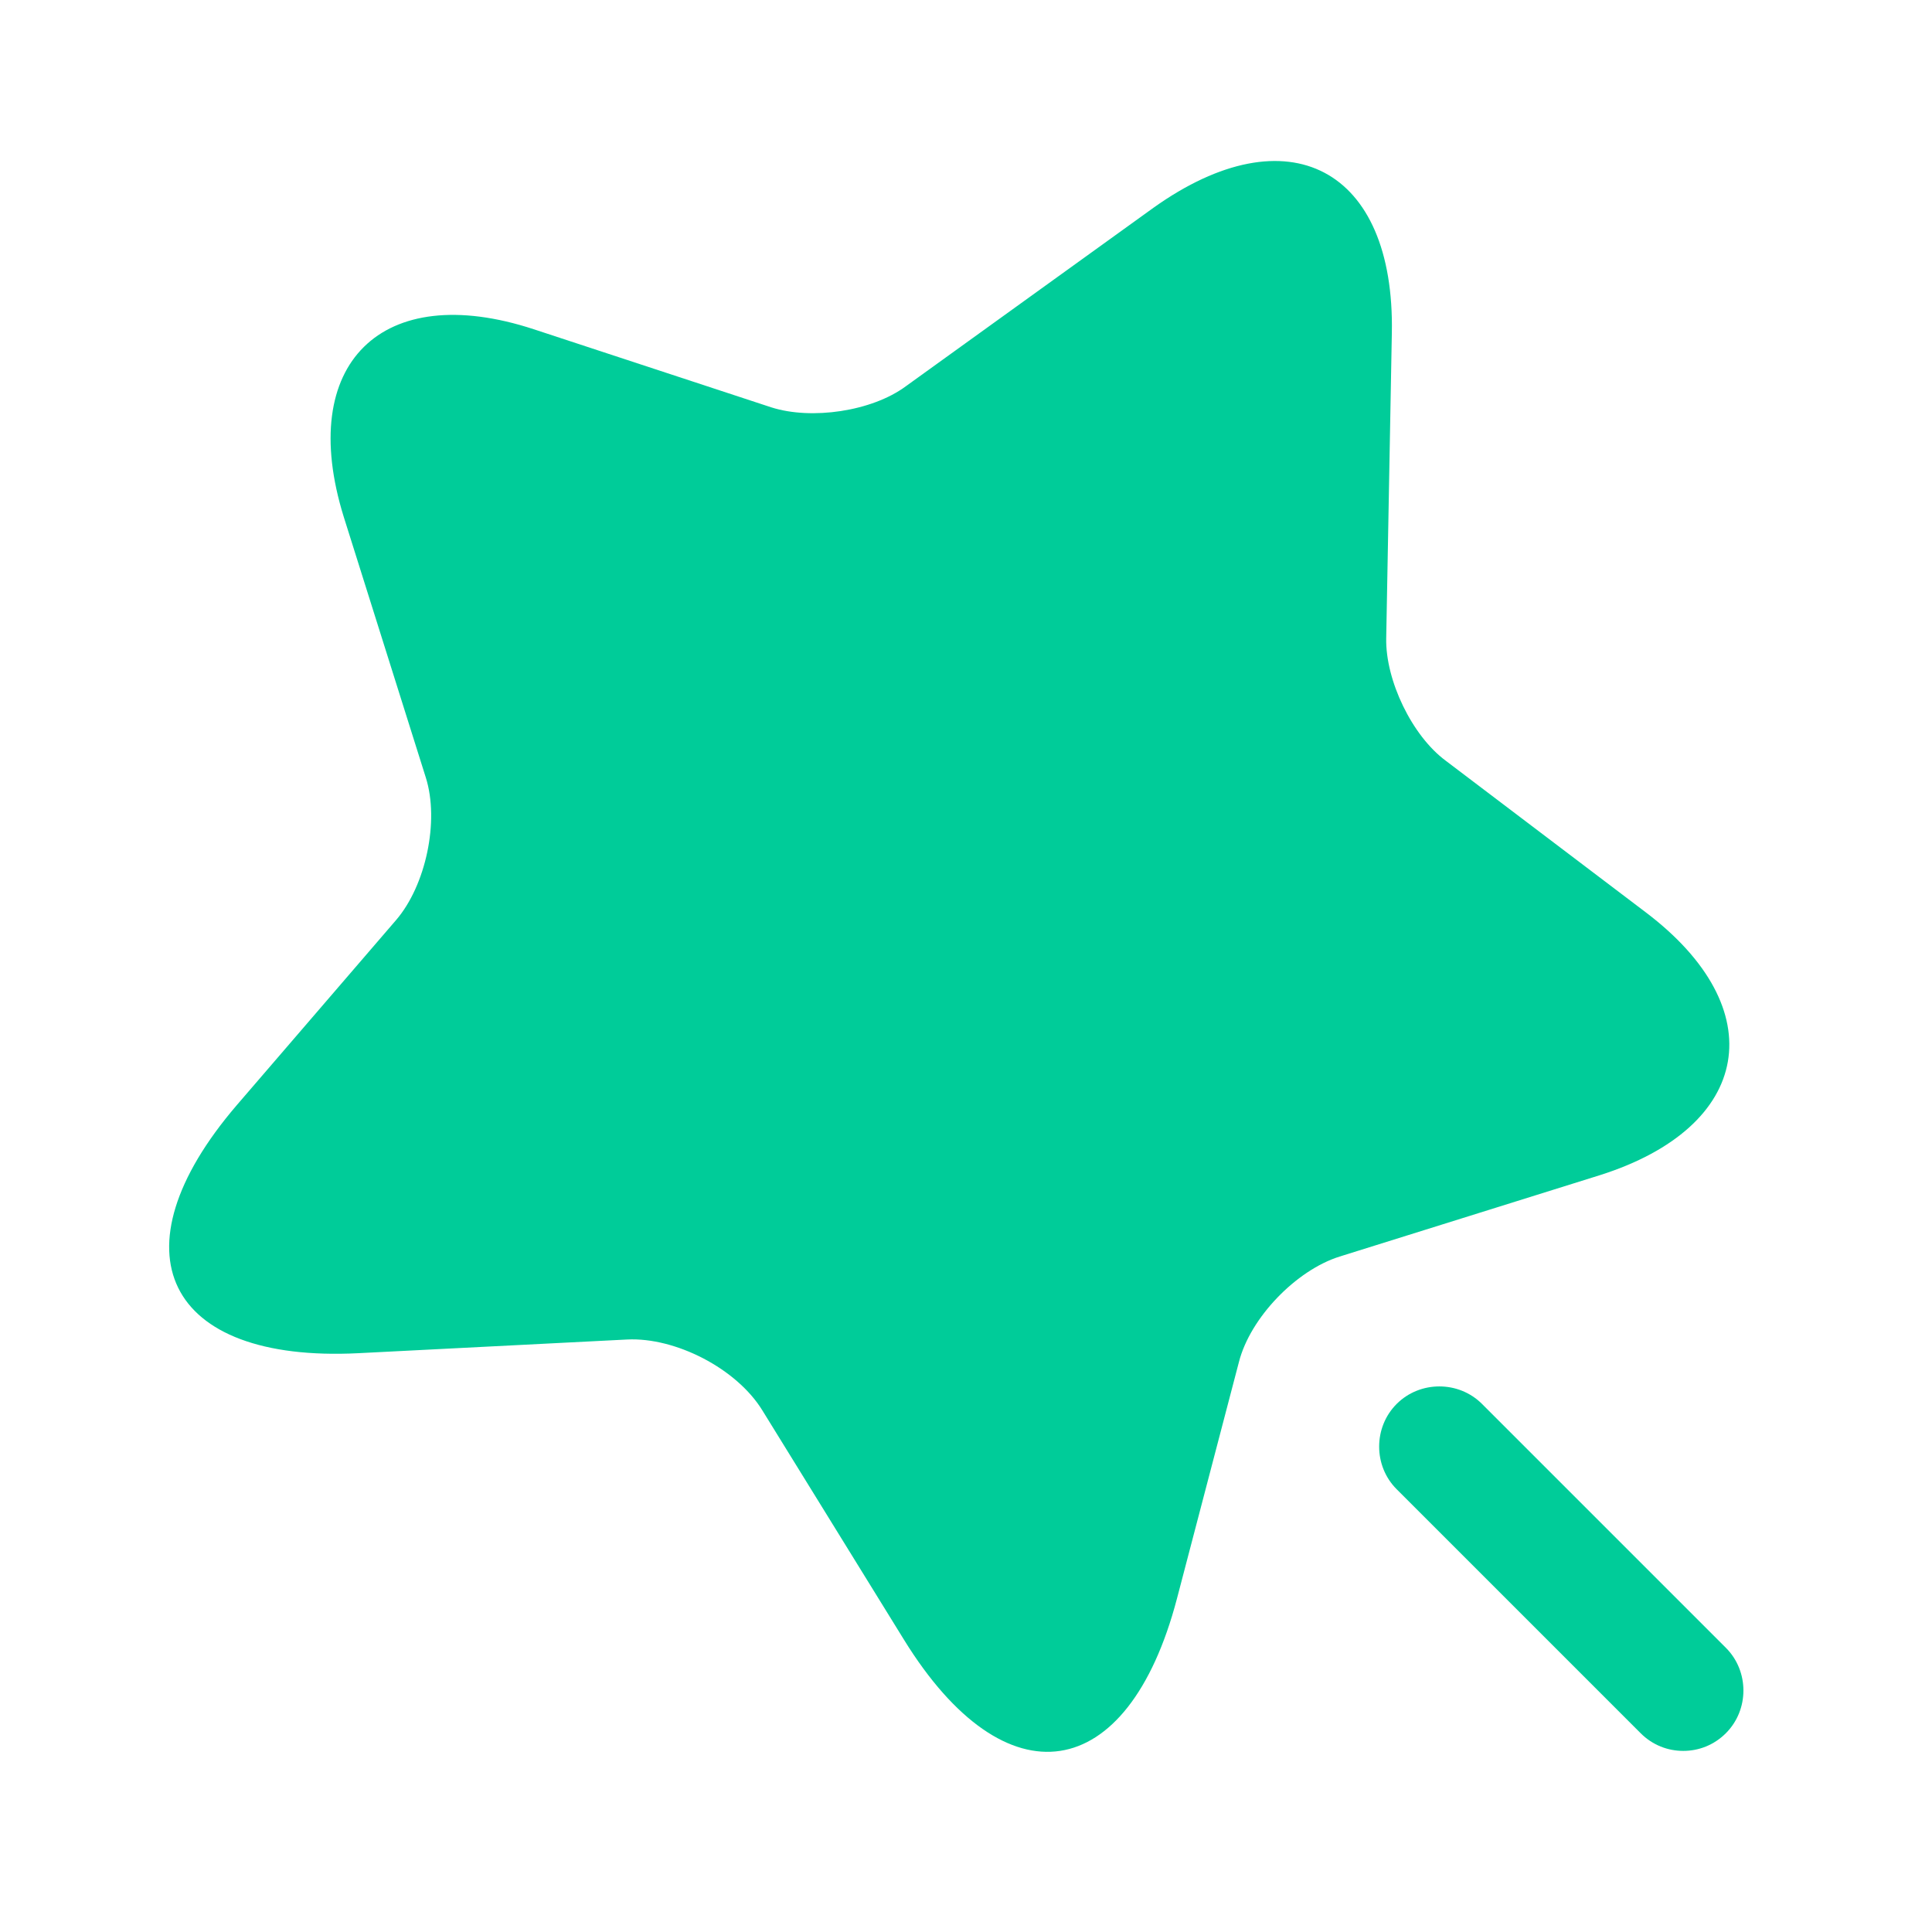
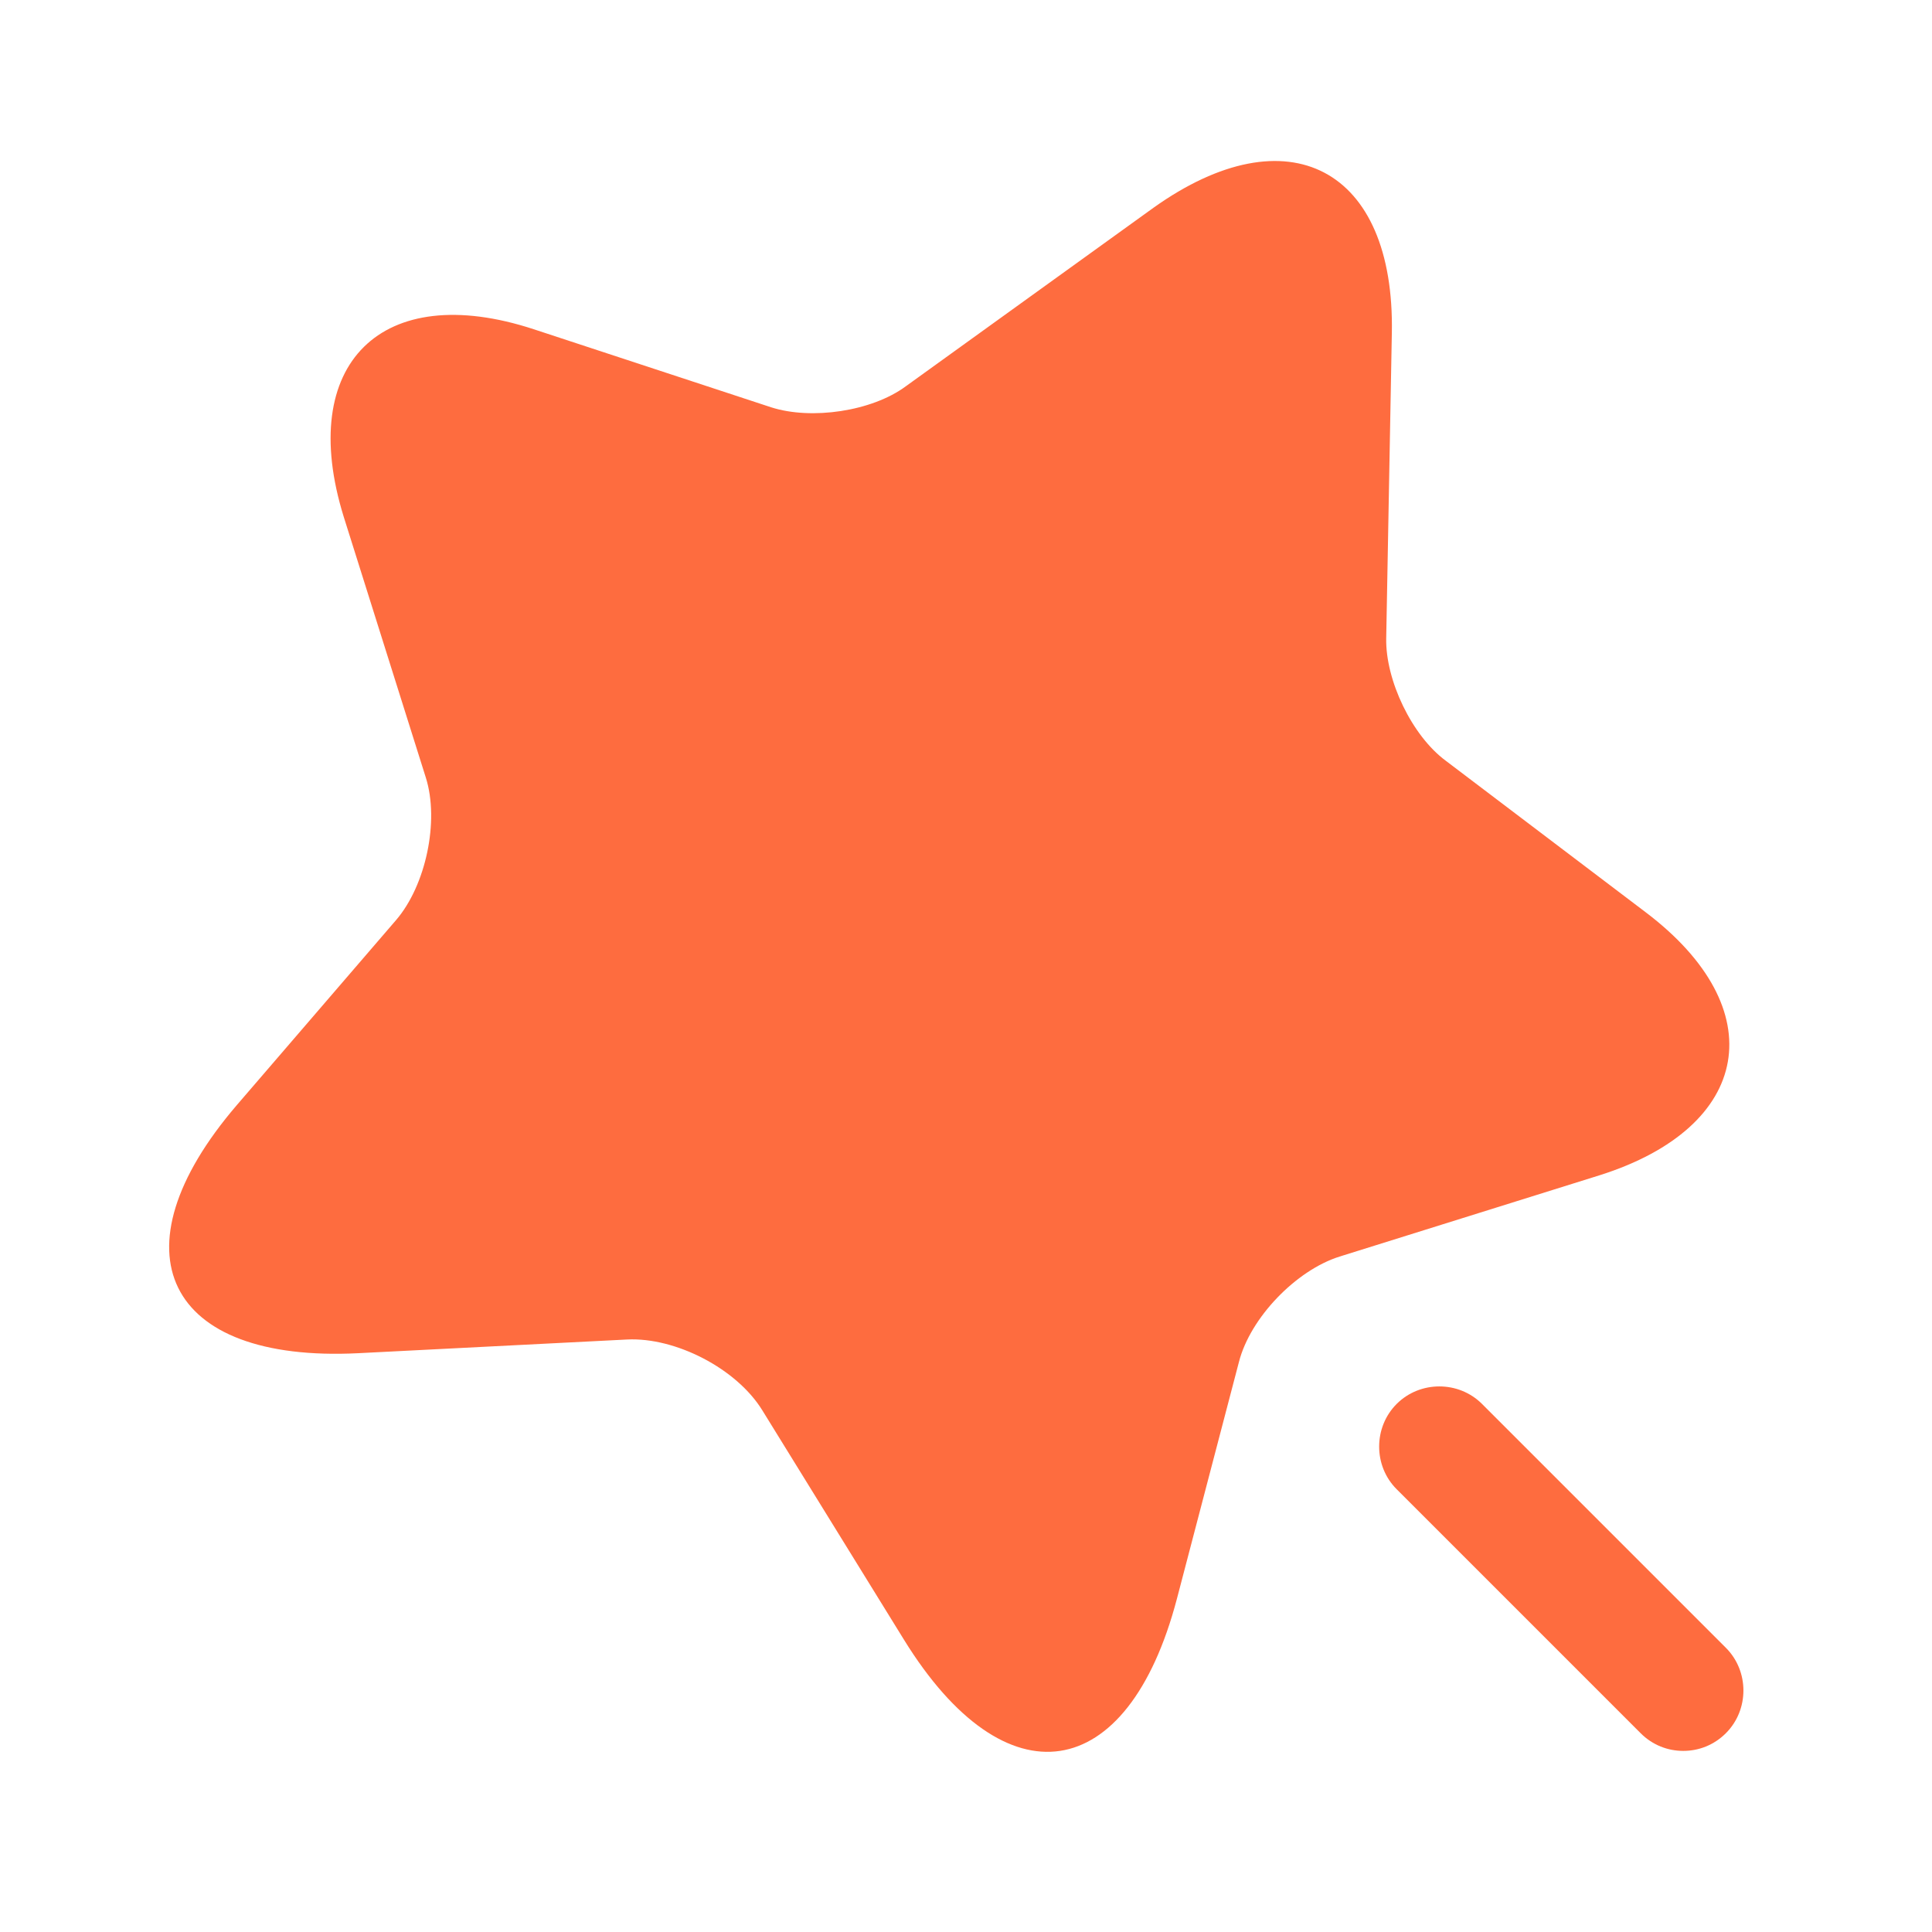
<svg xmlns="http://www.w3.org/2000/svg" width="46" height="46" viewBox="0 0 46 46" fill="none">
-   <path d="M33.139 7.935L33.005 15.199C32.986 16.196 33.618 17.518 34.423 18.113L39.177 21.716C42.224 24.016 41.726 26.833 38.084 27.983L31.893 29.919C30.858 30.245 29.766 31.376 29.498 32.43L28.022 38.065C26.853 42.512 23.939 42.953 21.524 39.042L18.151 33.58C17.538 32.583 16.081 31.836 14.931 31.893L8.529 32.219C3.948 32.449 2.645 29.804 5.635 26.316L9.43 21.907C10.139 21.083 10.465 19.55 10.139 18.515L8.184 12.305C7.053 8.663 9.085 6.651 12.708 7.839L18.362 9.698C19.32 10.005 20.758 9.794 21.563 9.2L27.466 4.945C30.667 2.664 33.216 4.006 33.139 7.935Z" fill="#00CC99" />
-   <path d="M41.093 39.234L35.286 33.427C34.73 32.871 33.81 32.871 33.254 33.427C32.698 33.983 32.698 34.903 33.254 35.458L39.062 41.266C39.349 41.553 39.713 41.688 40.078 41.688C40.442 41.688 40.806 41.553 41.093 41.266C41.649 40.71 41.649 39.79 41.093 39.234Z" fill="#00CC99" />
+   <path d="M33.139 7.935L33.005 15.199C32.986 16.196 33.618 17.518 34.423 18.113L39.177 21.716C42.224 24.016 41.726 26.833 38.084 27.983L31.893 29.919C30.858 30.245 29.766 31.376 29.498 32.43L28.022 38.065C26.853 42.512 23.939 42.953 21.524 39.042L18.151 33.58C17.538 32.583 16.081 31.836 14.931 31.893L8.529 32.219C3.948 32.449 2.645 29.804 5.635 26.316L9.43 21.907C10.139 21.083 10.465 19.55 10.139 18.515L8.184 12.305C7.053 8.663 9.085 6.651 12.708 7.839L18.362 9.698C19.32 10.005 20.758 9.794 21.563 9.2L27.466 4.945C30.667 2.664 33.216 4.006 33.139 7.935Z" fill="#FE6C3F" />
+   <path d="M41.093 39.234L35.286 33.427C34.73 32.871 33.81 32.871 33.254 33.427C32.698 33.983 32.698 34.903 33.254 35.458L39.062 41.266C39.349 41.553 39.713 41.688 40.078 41.688C40.442 41.688 40.806 41.553 41.093 41.266C41.649 40.71 41.649 39.79 41.093 39.234Z" fill="#FE6C3F" />
</svg>
